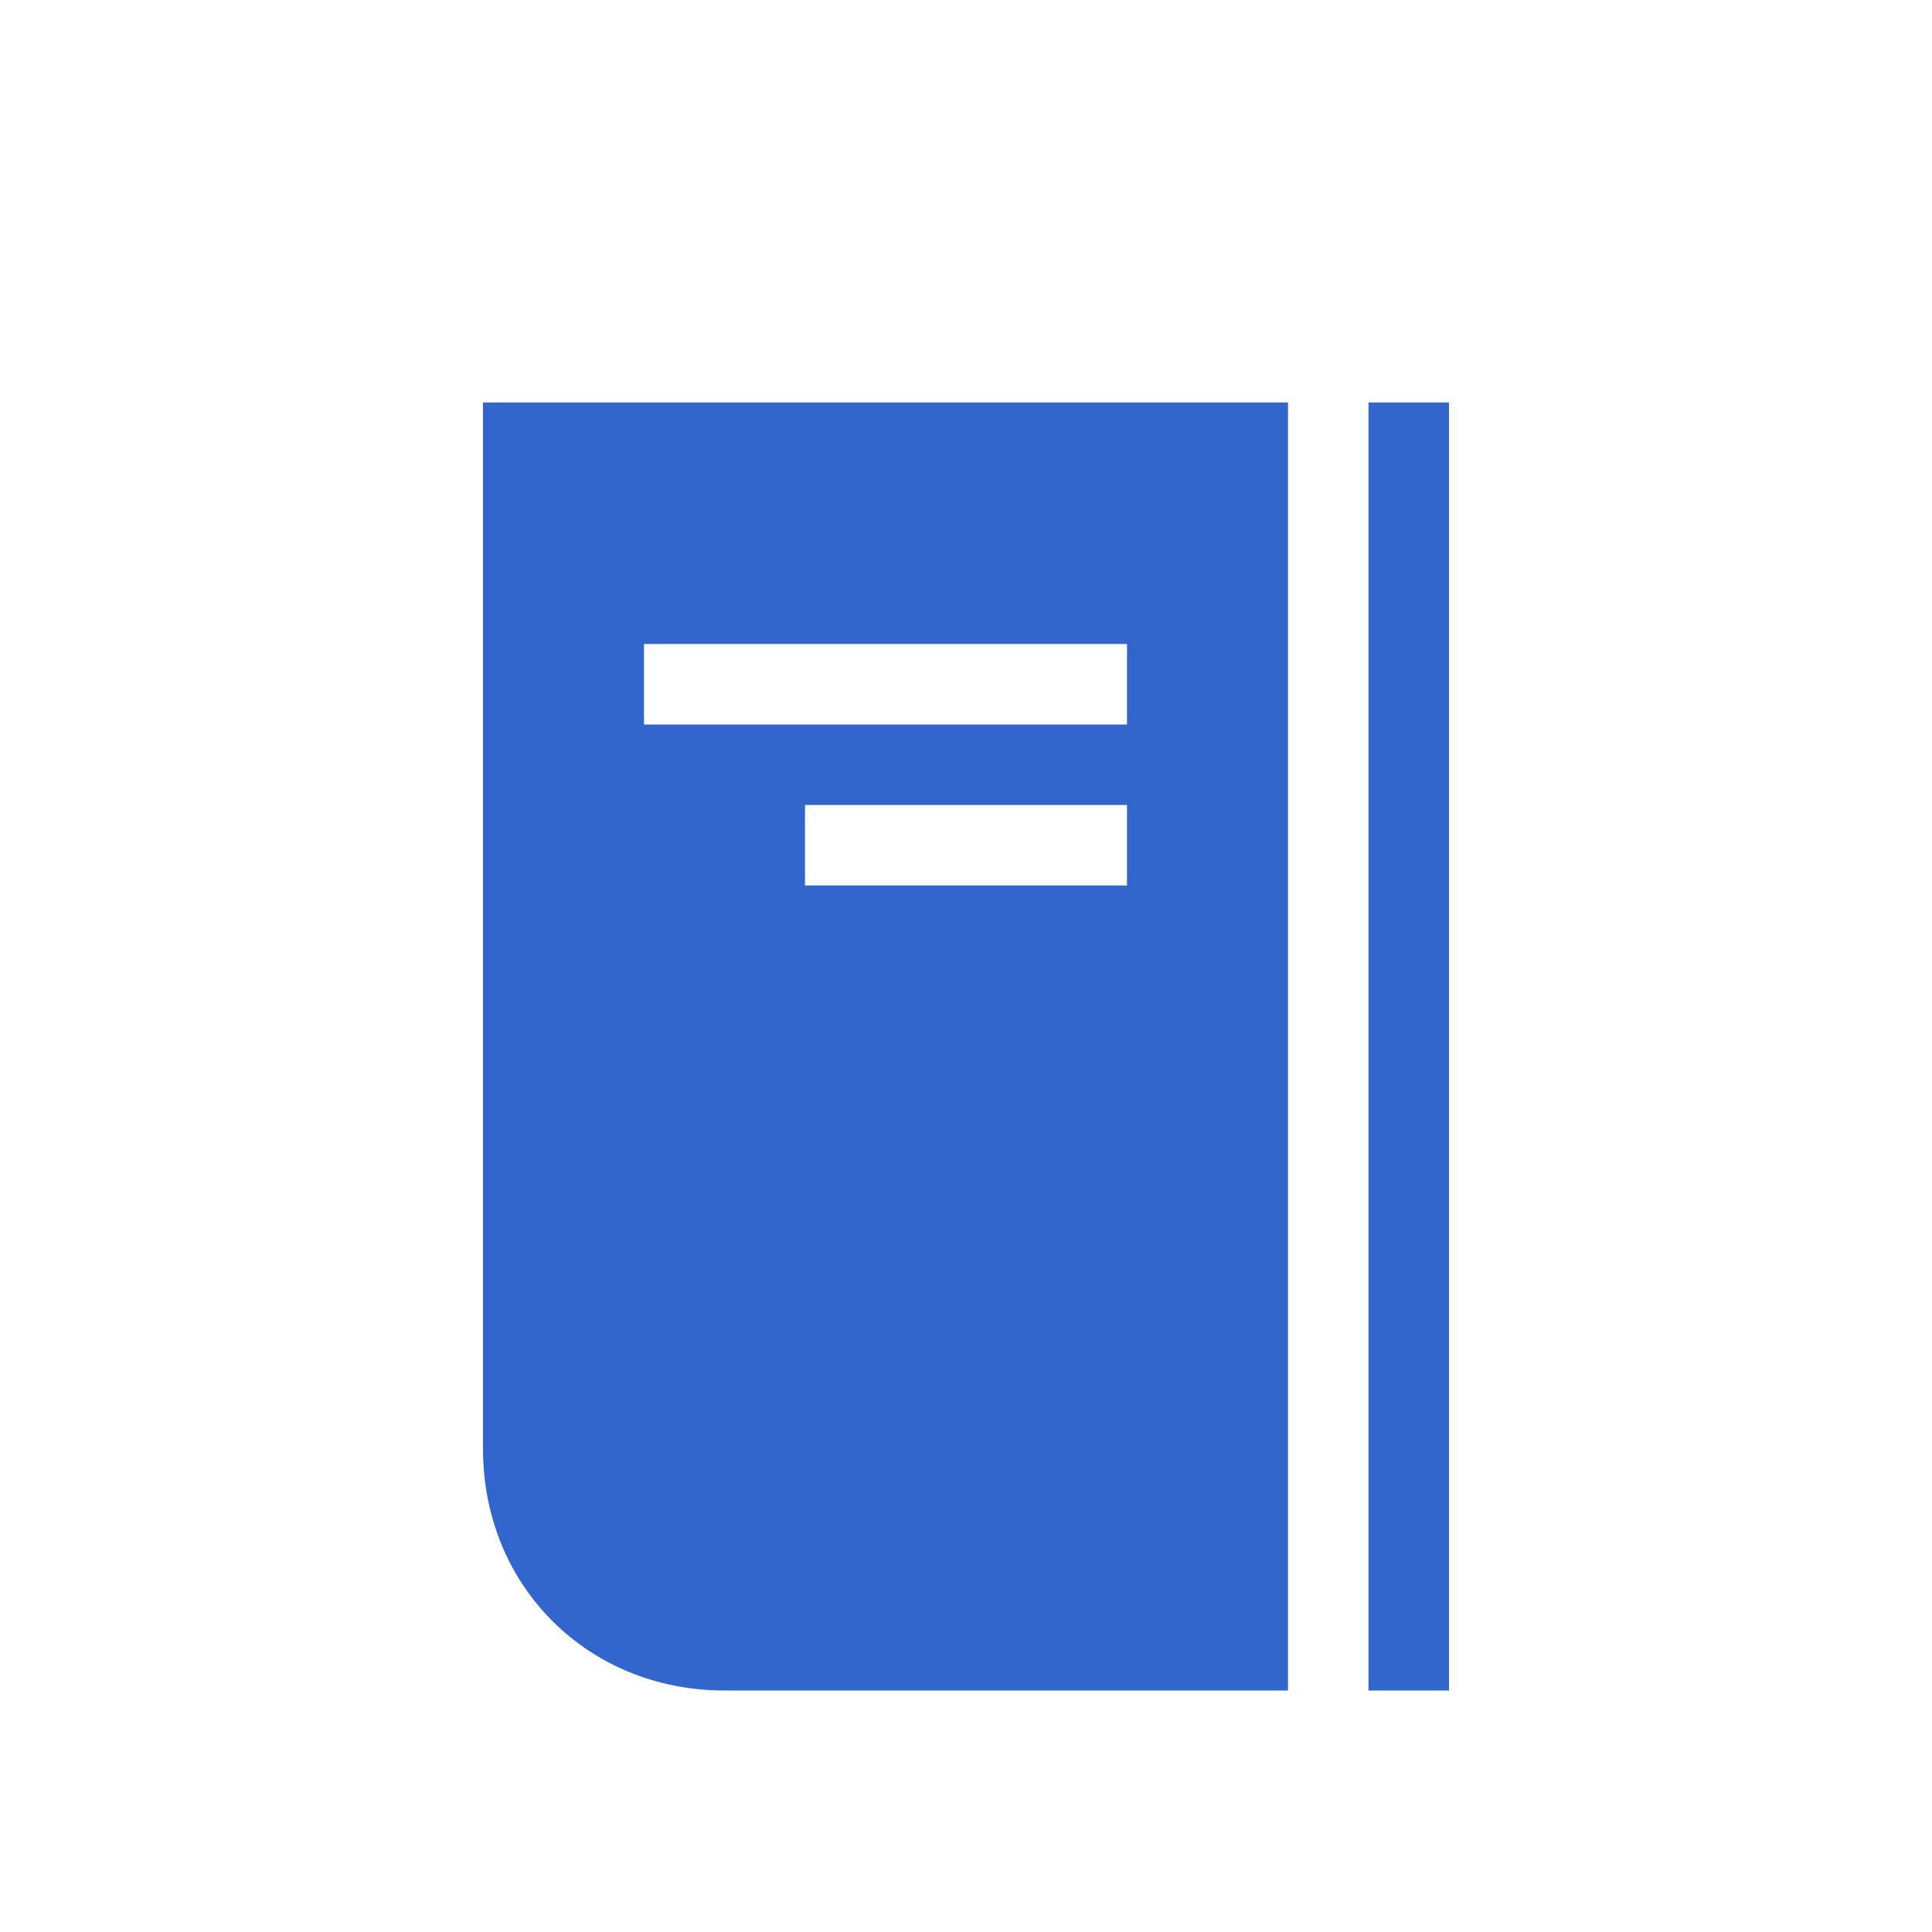
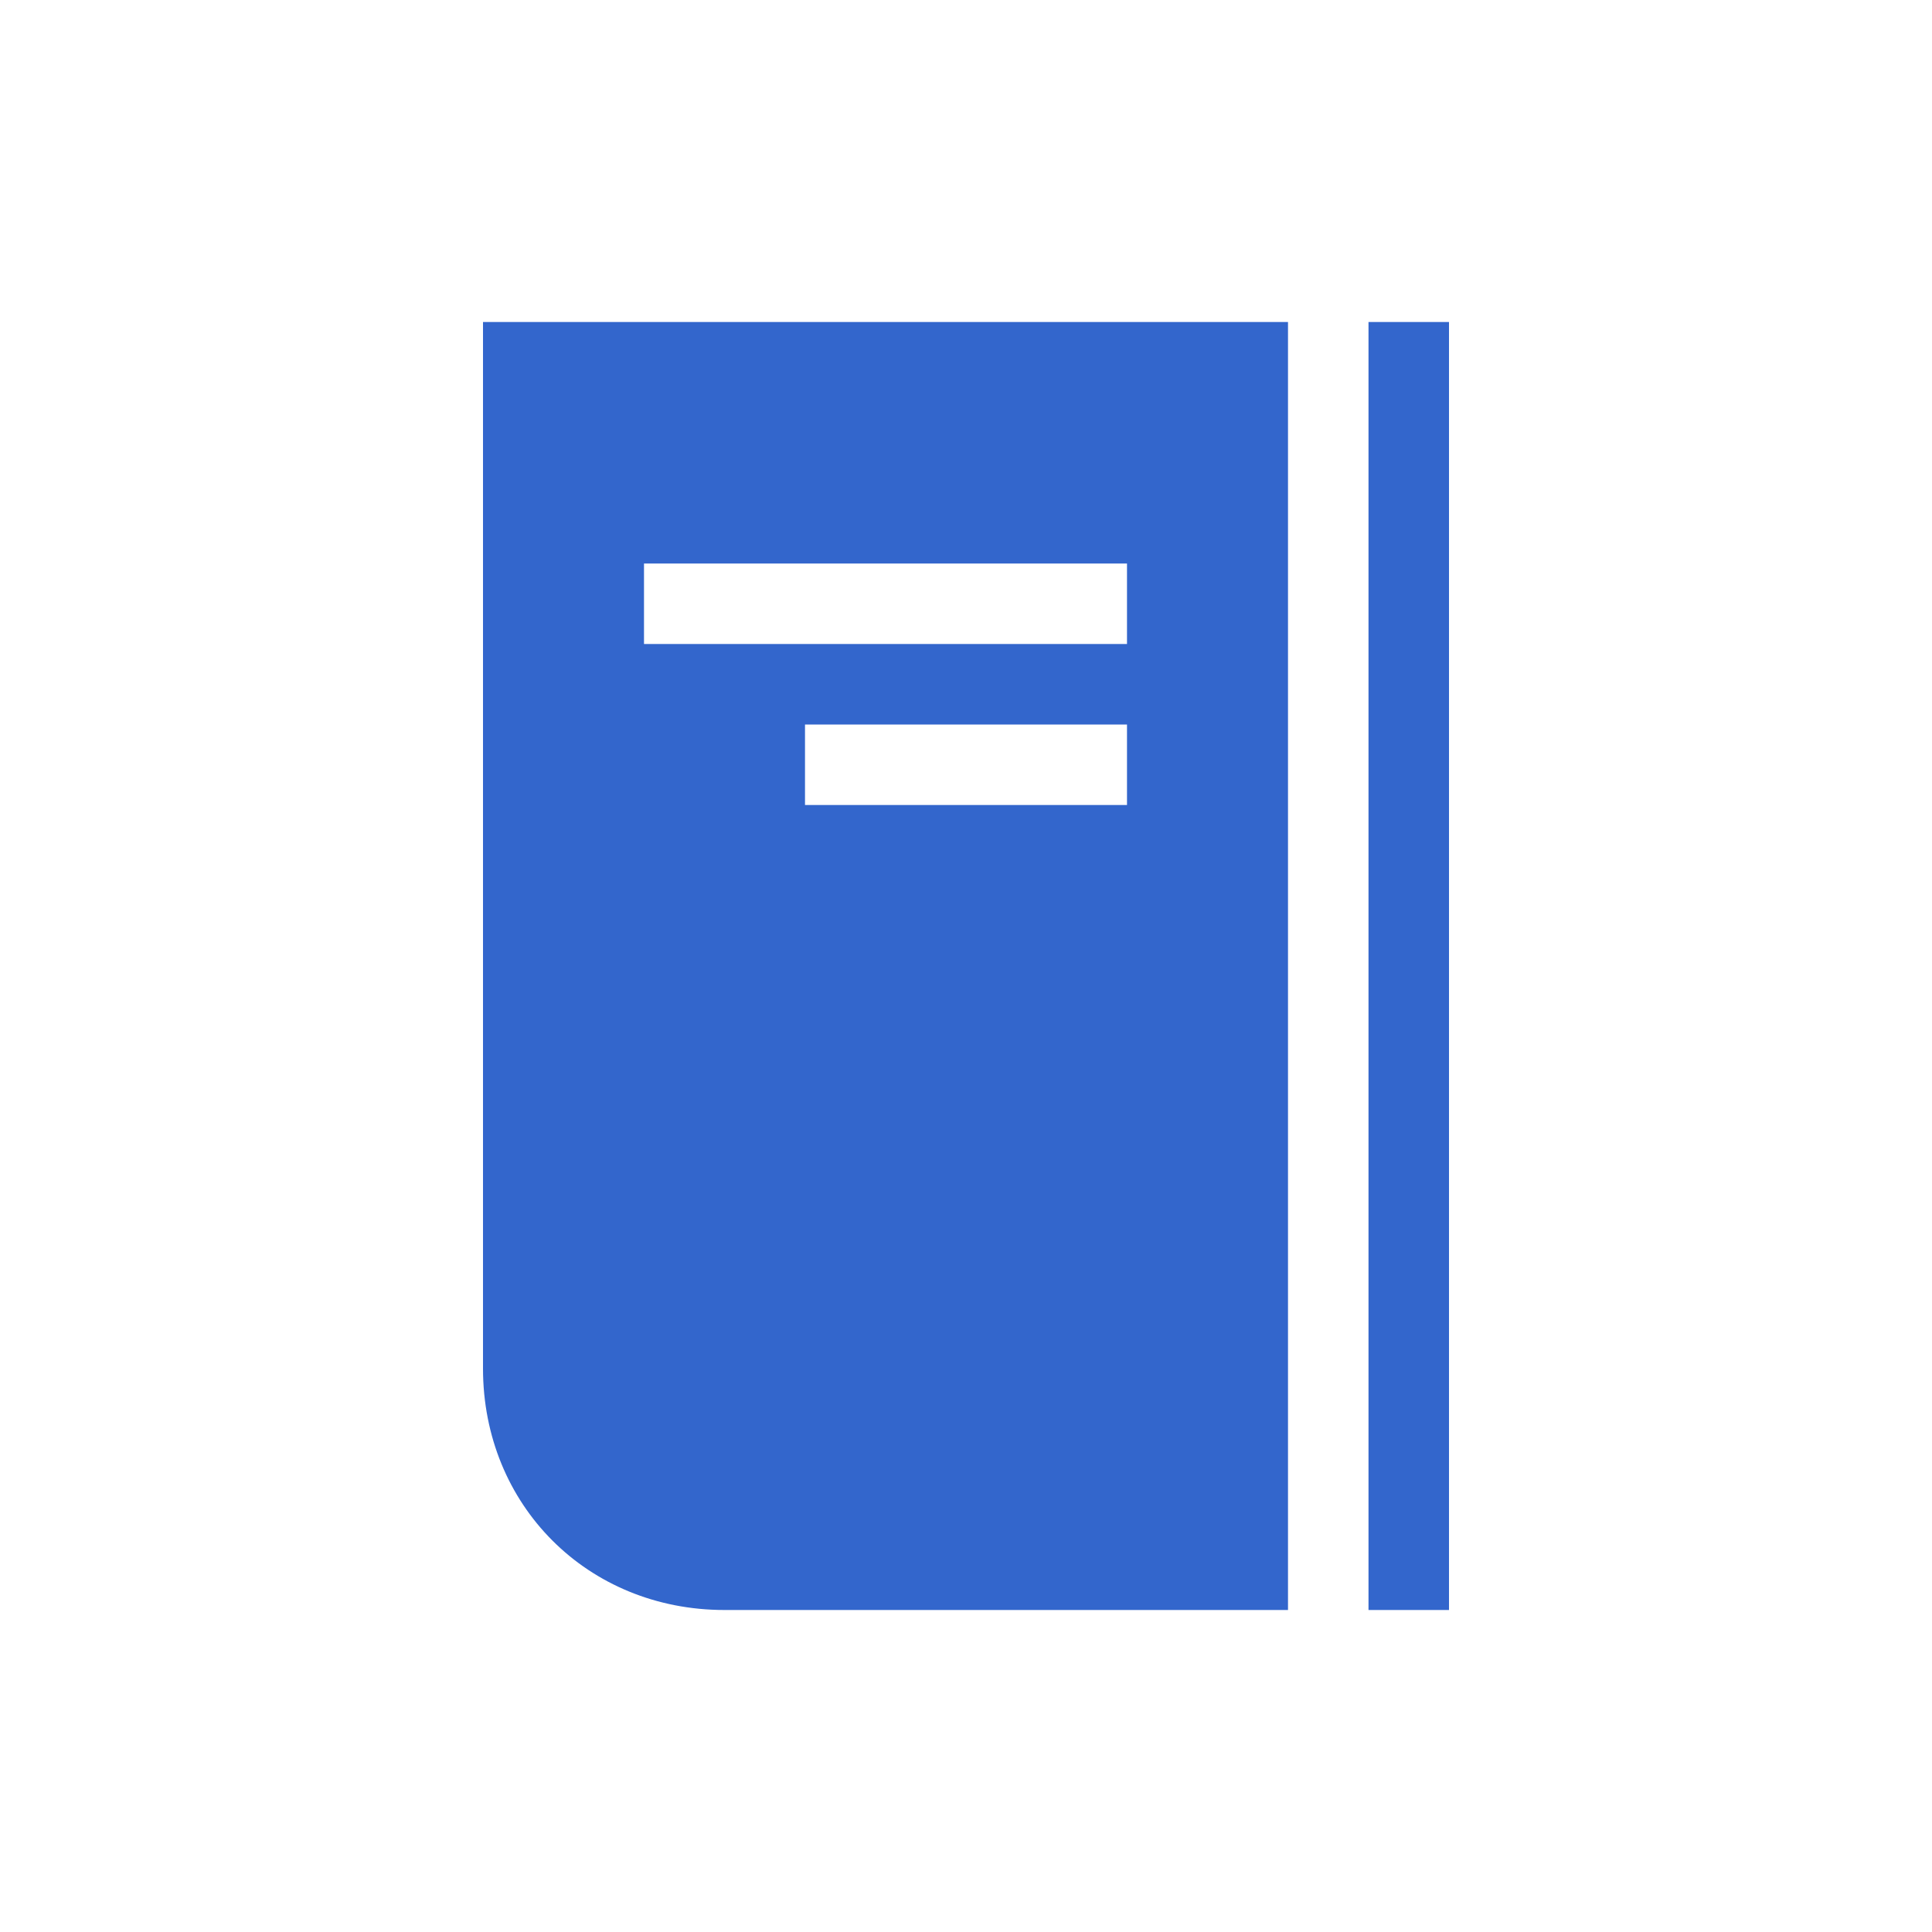
<svg xmlns="http://www.w3.org/2000/svg" width="24" height="24" viewBox="0 0 24 24">
  <g fill="#36c">
-     <path d="M8 9V8h6v1H8zm2 2v-1h4v1h-4zm8-6h-1v16h1V5zm-2 0H6v13c0 1.7 1.3 3 3 3h7V5z" />
+     <path d="M8 8V7h6v1H8zm2 2V9h4v1h-4zm8-6h-1v16h1V4zm-2 0H6v13c0 1.7 1.3 3 3 3h7V4z" />
  </g>
</svg>
